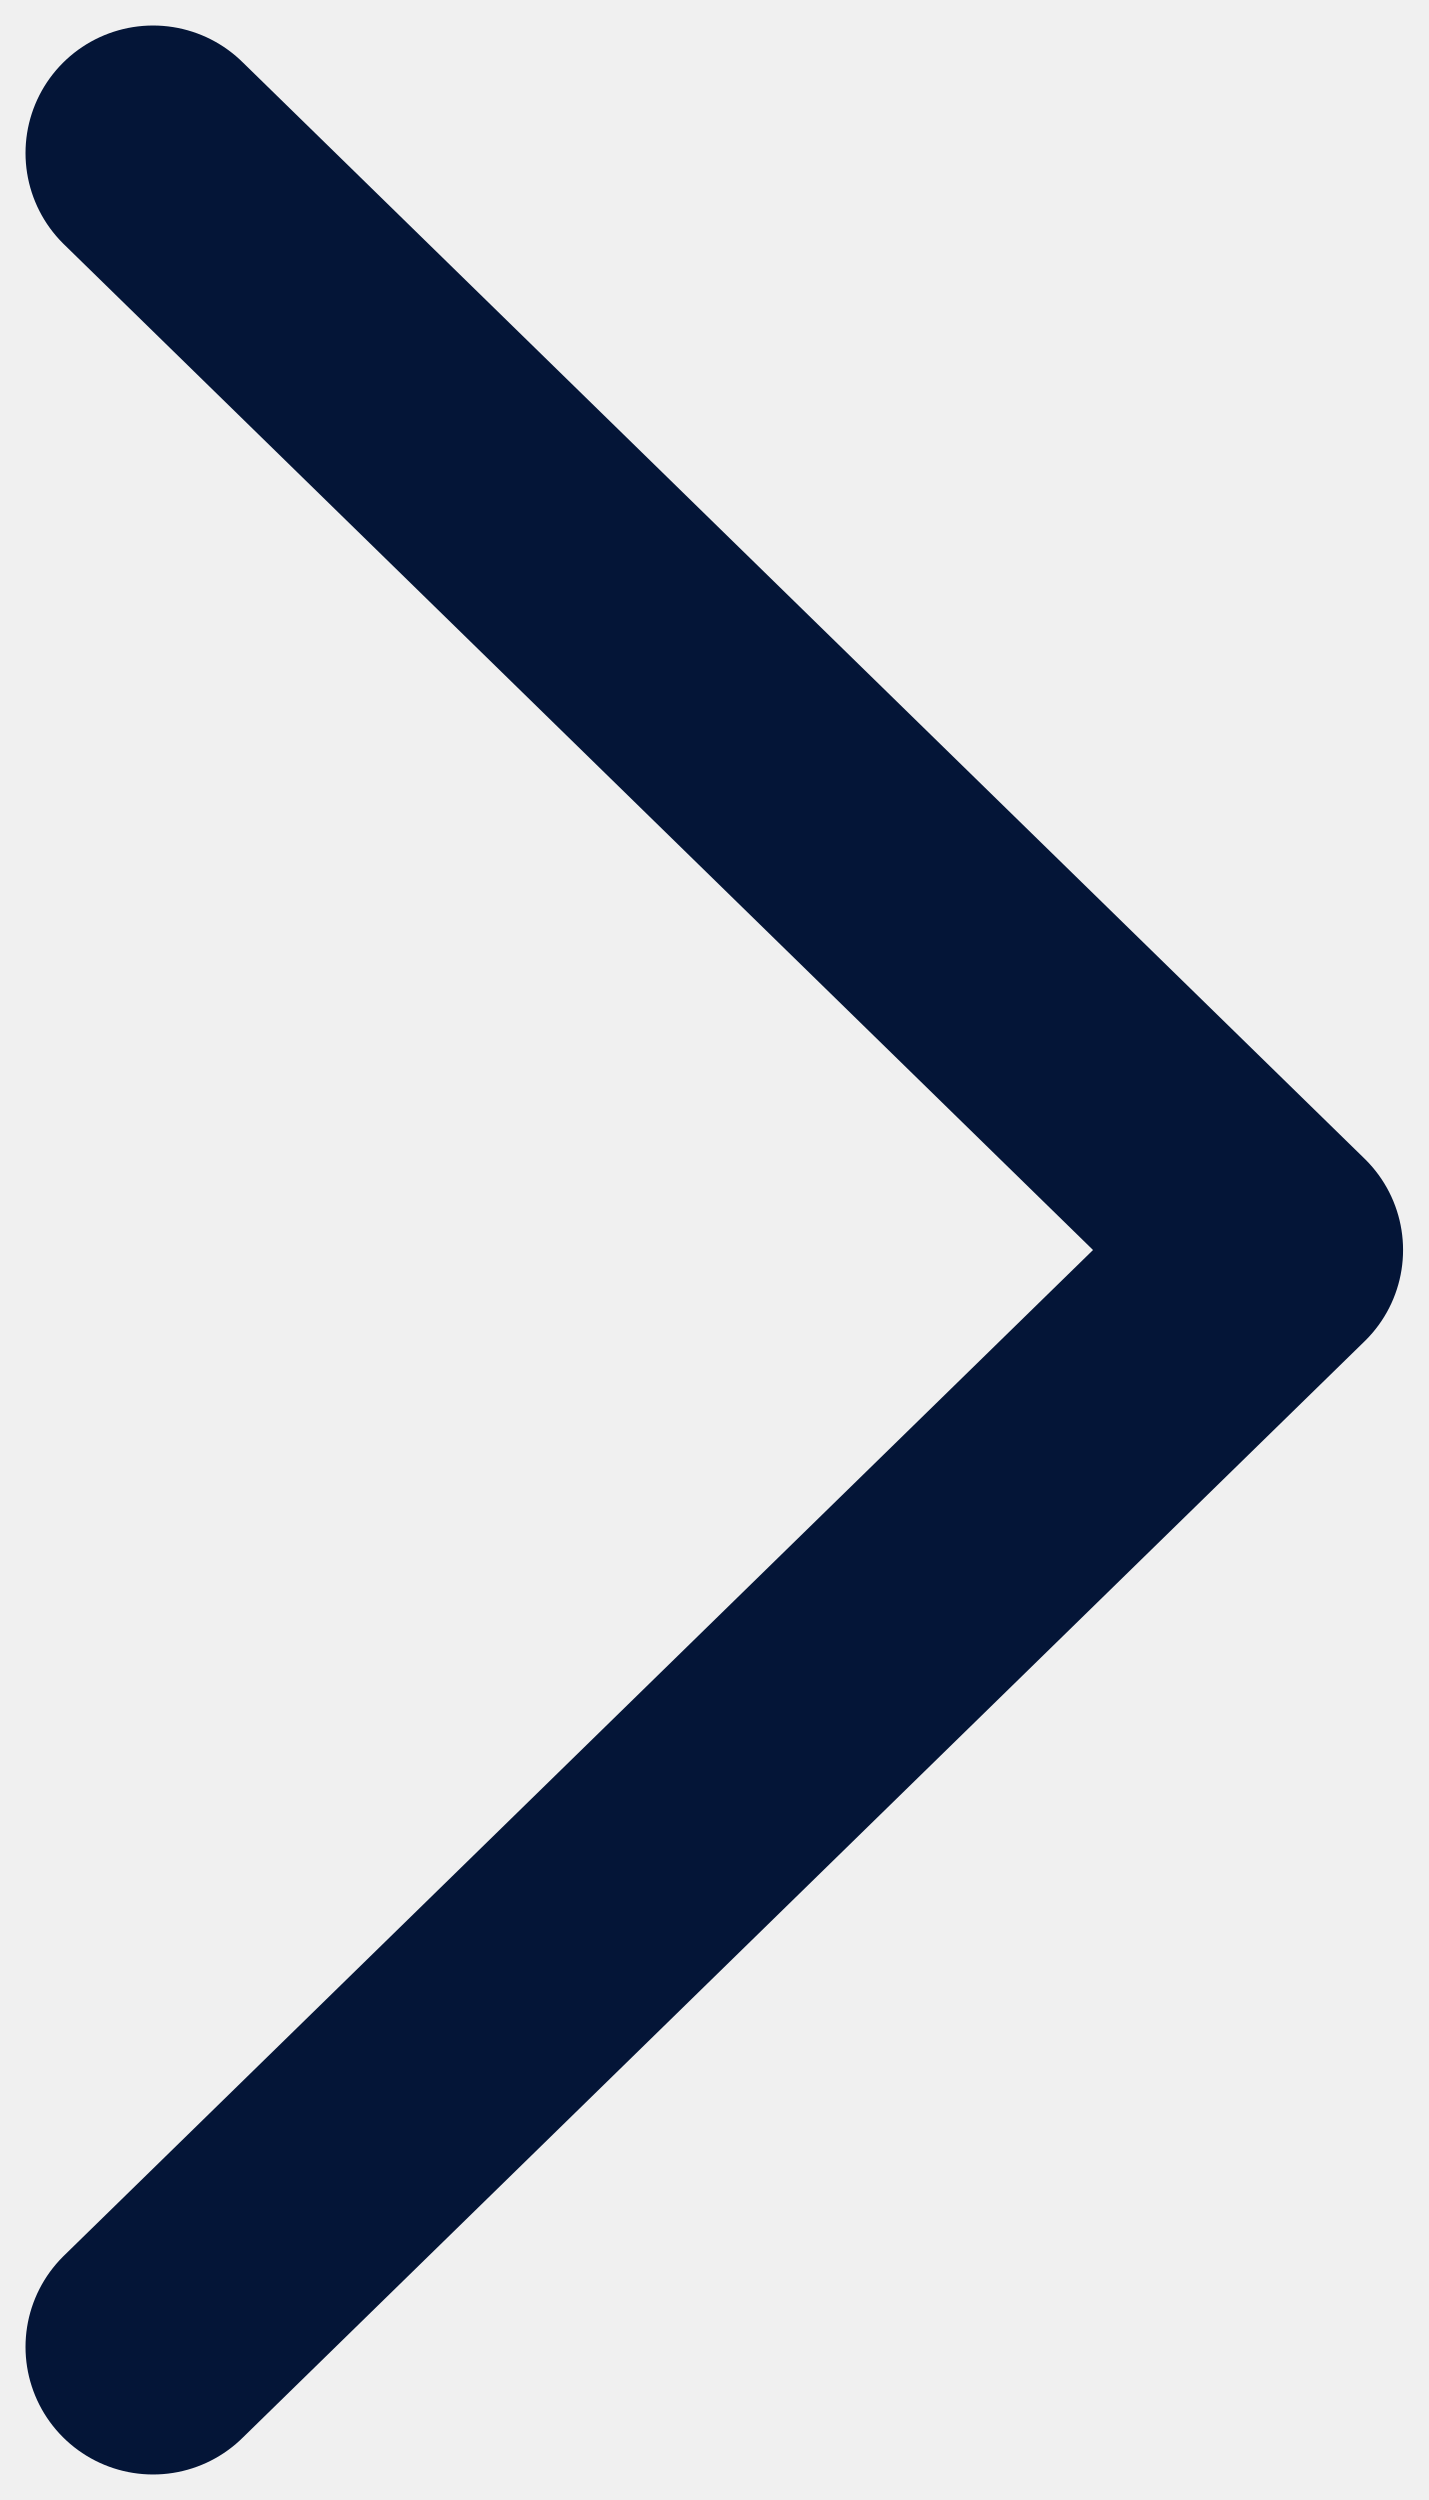
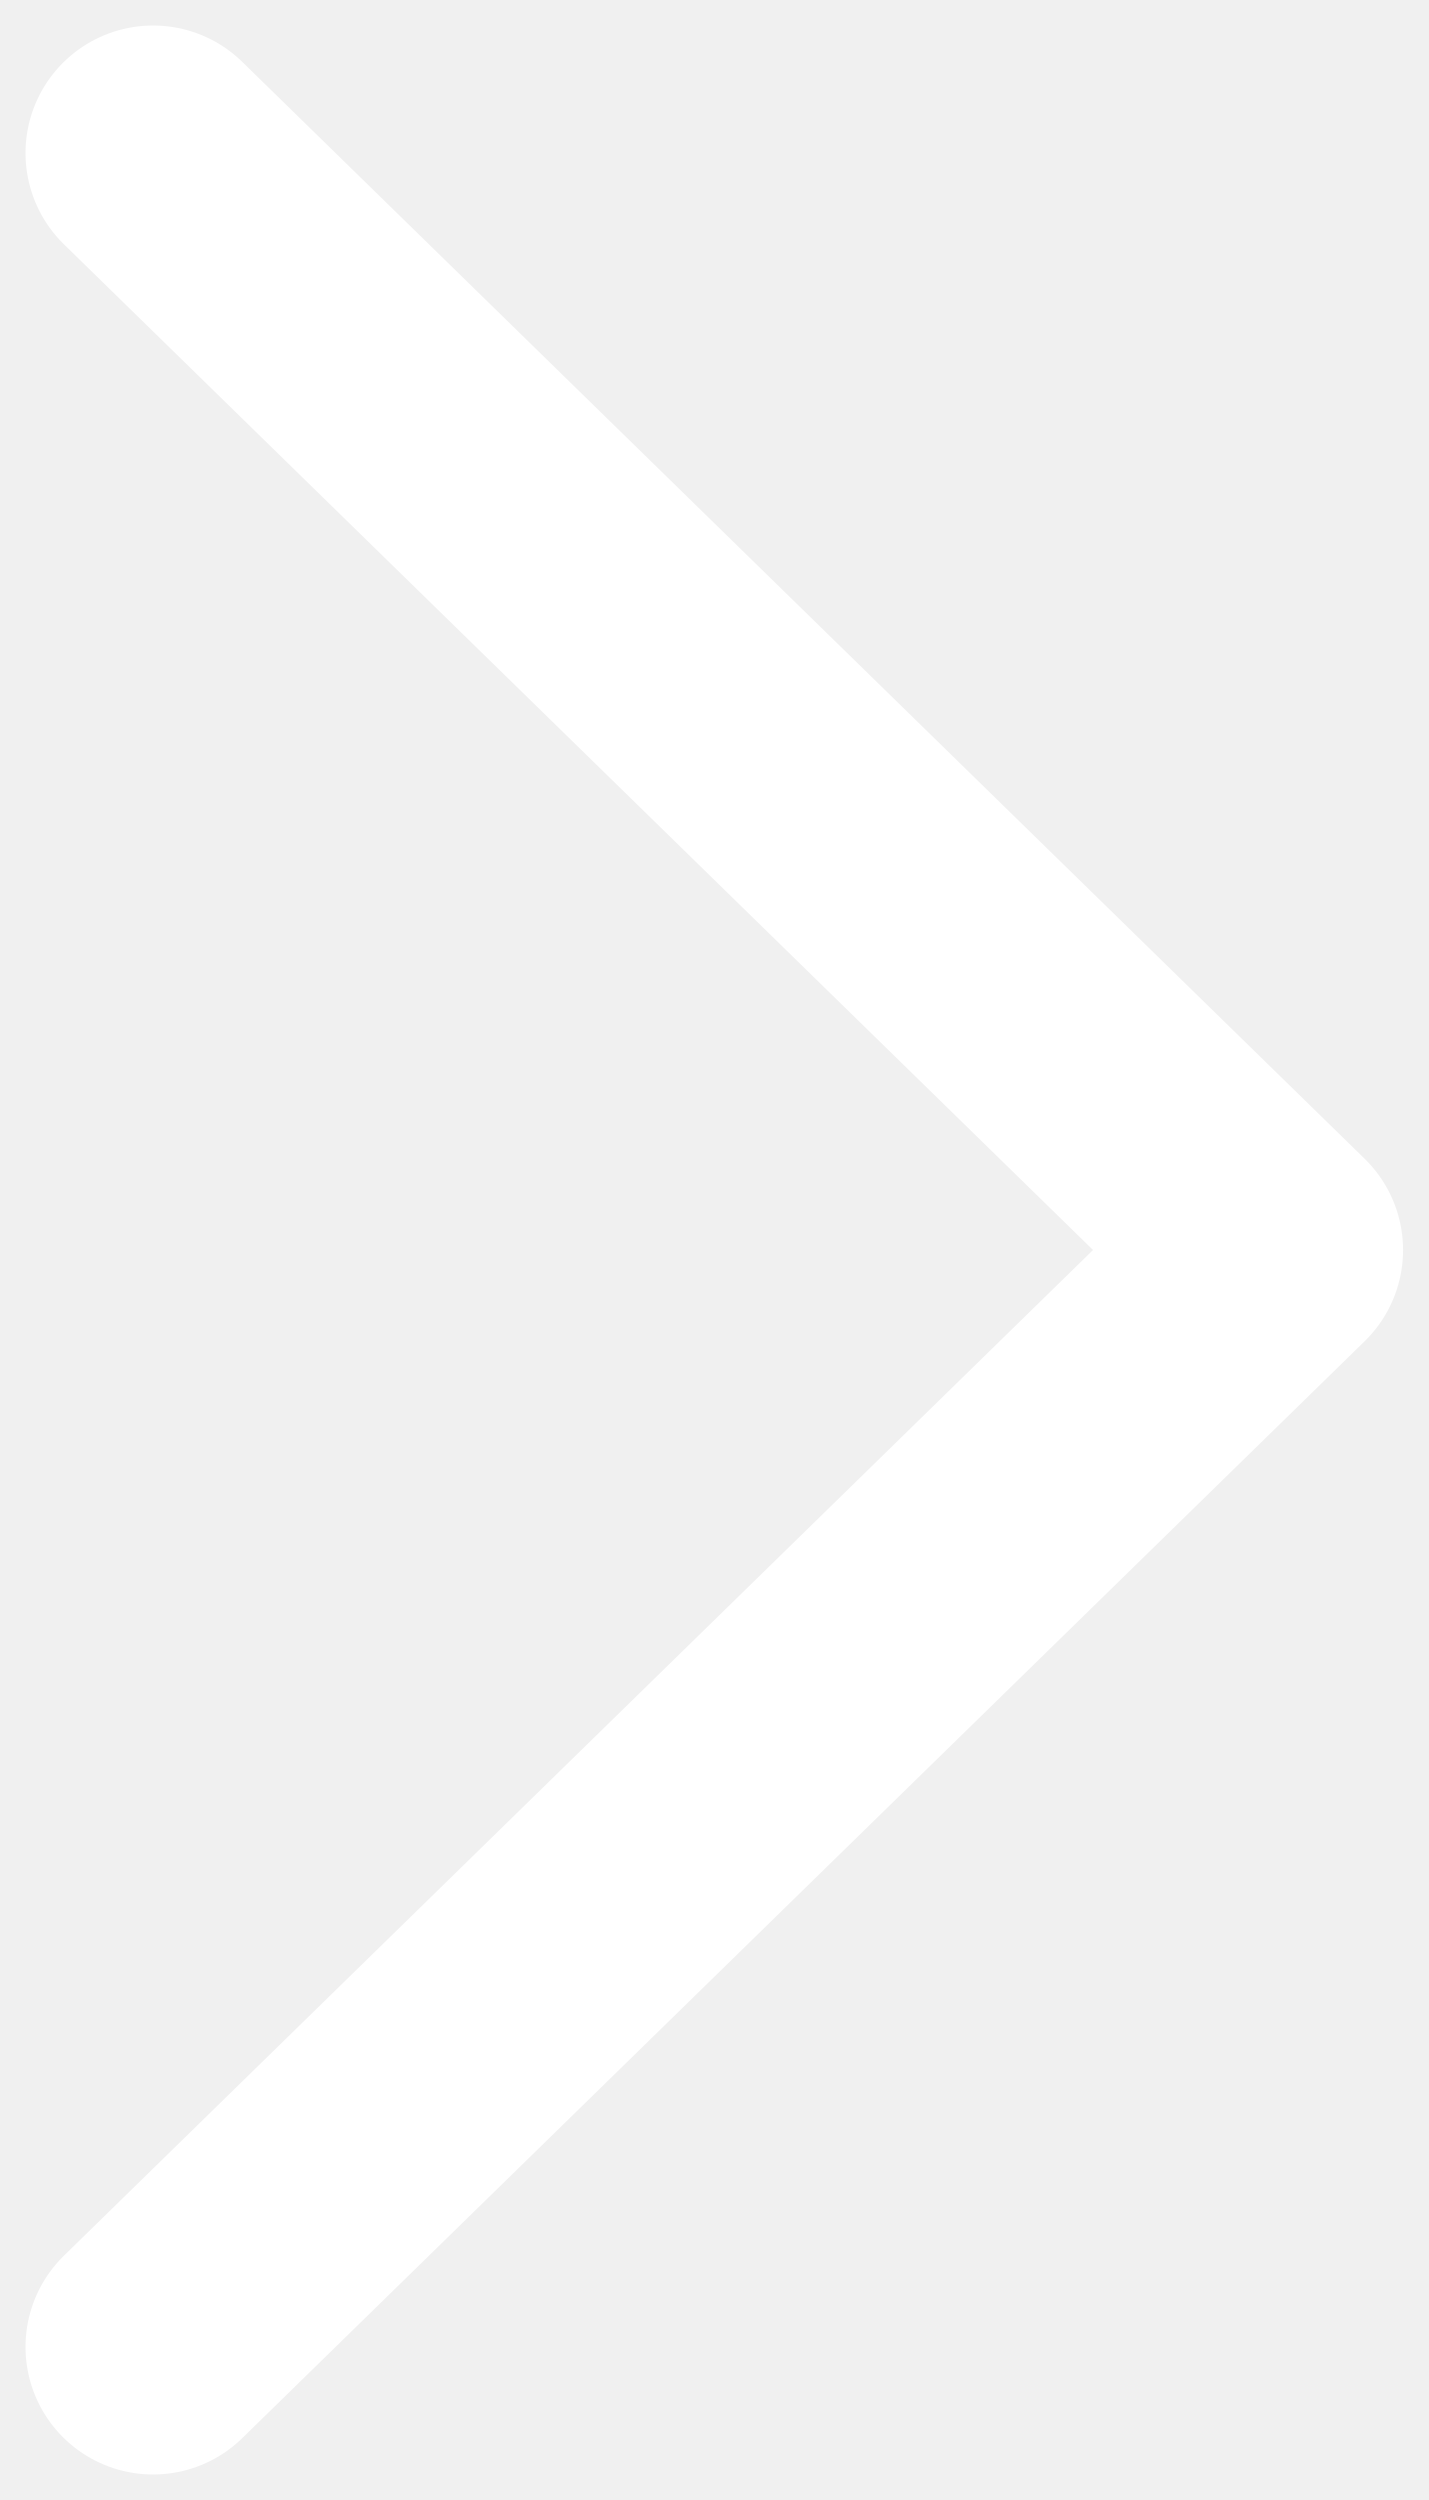
<svg xmlns="http://www.w3.org/2000/svg" width="28" height="49" viewBox="0 0 28 49" fill="none">
-   <path d="M3 46L25 24.5L3 3" stroke="#041537" stroke-width="5" stroke-linecap="round" stroke-linejoin="round" />
+   <path d="M3 46L25 24.5L3 3" stroke="white" stroke-width="5" stroke-linecap="round" stroke-linejoin="round" />
</svg>
